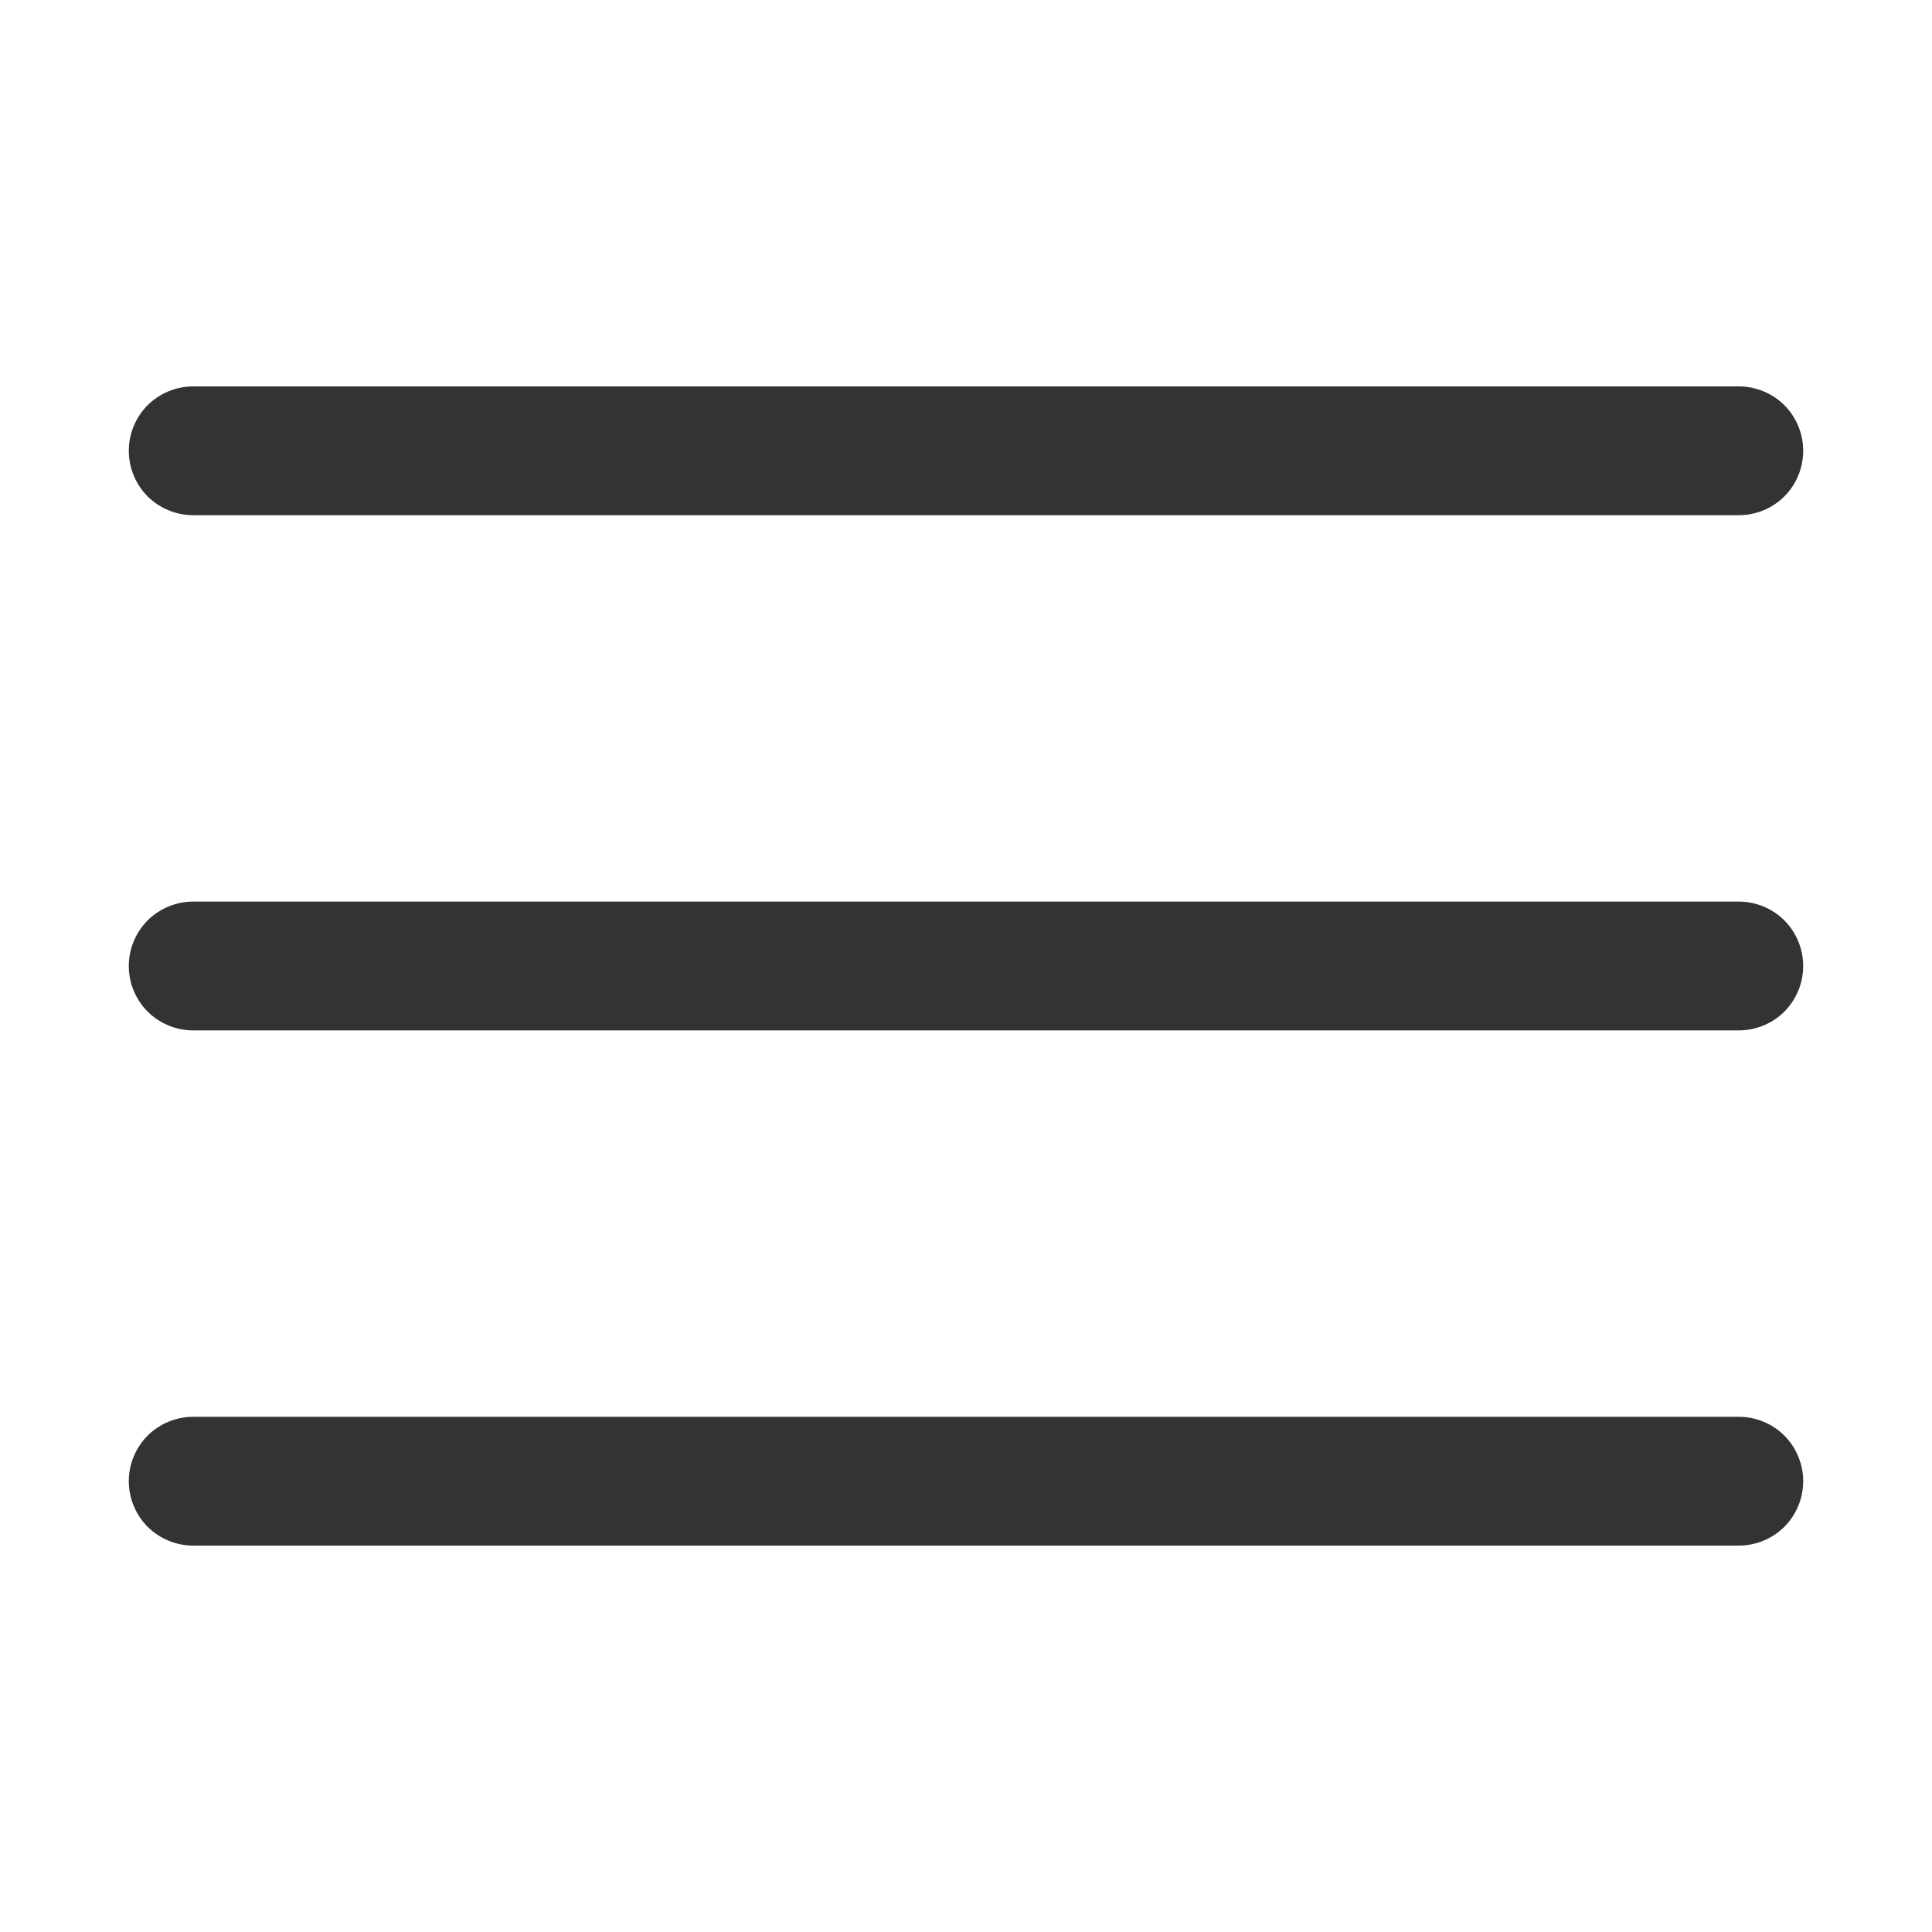
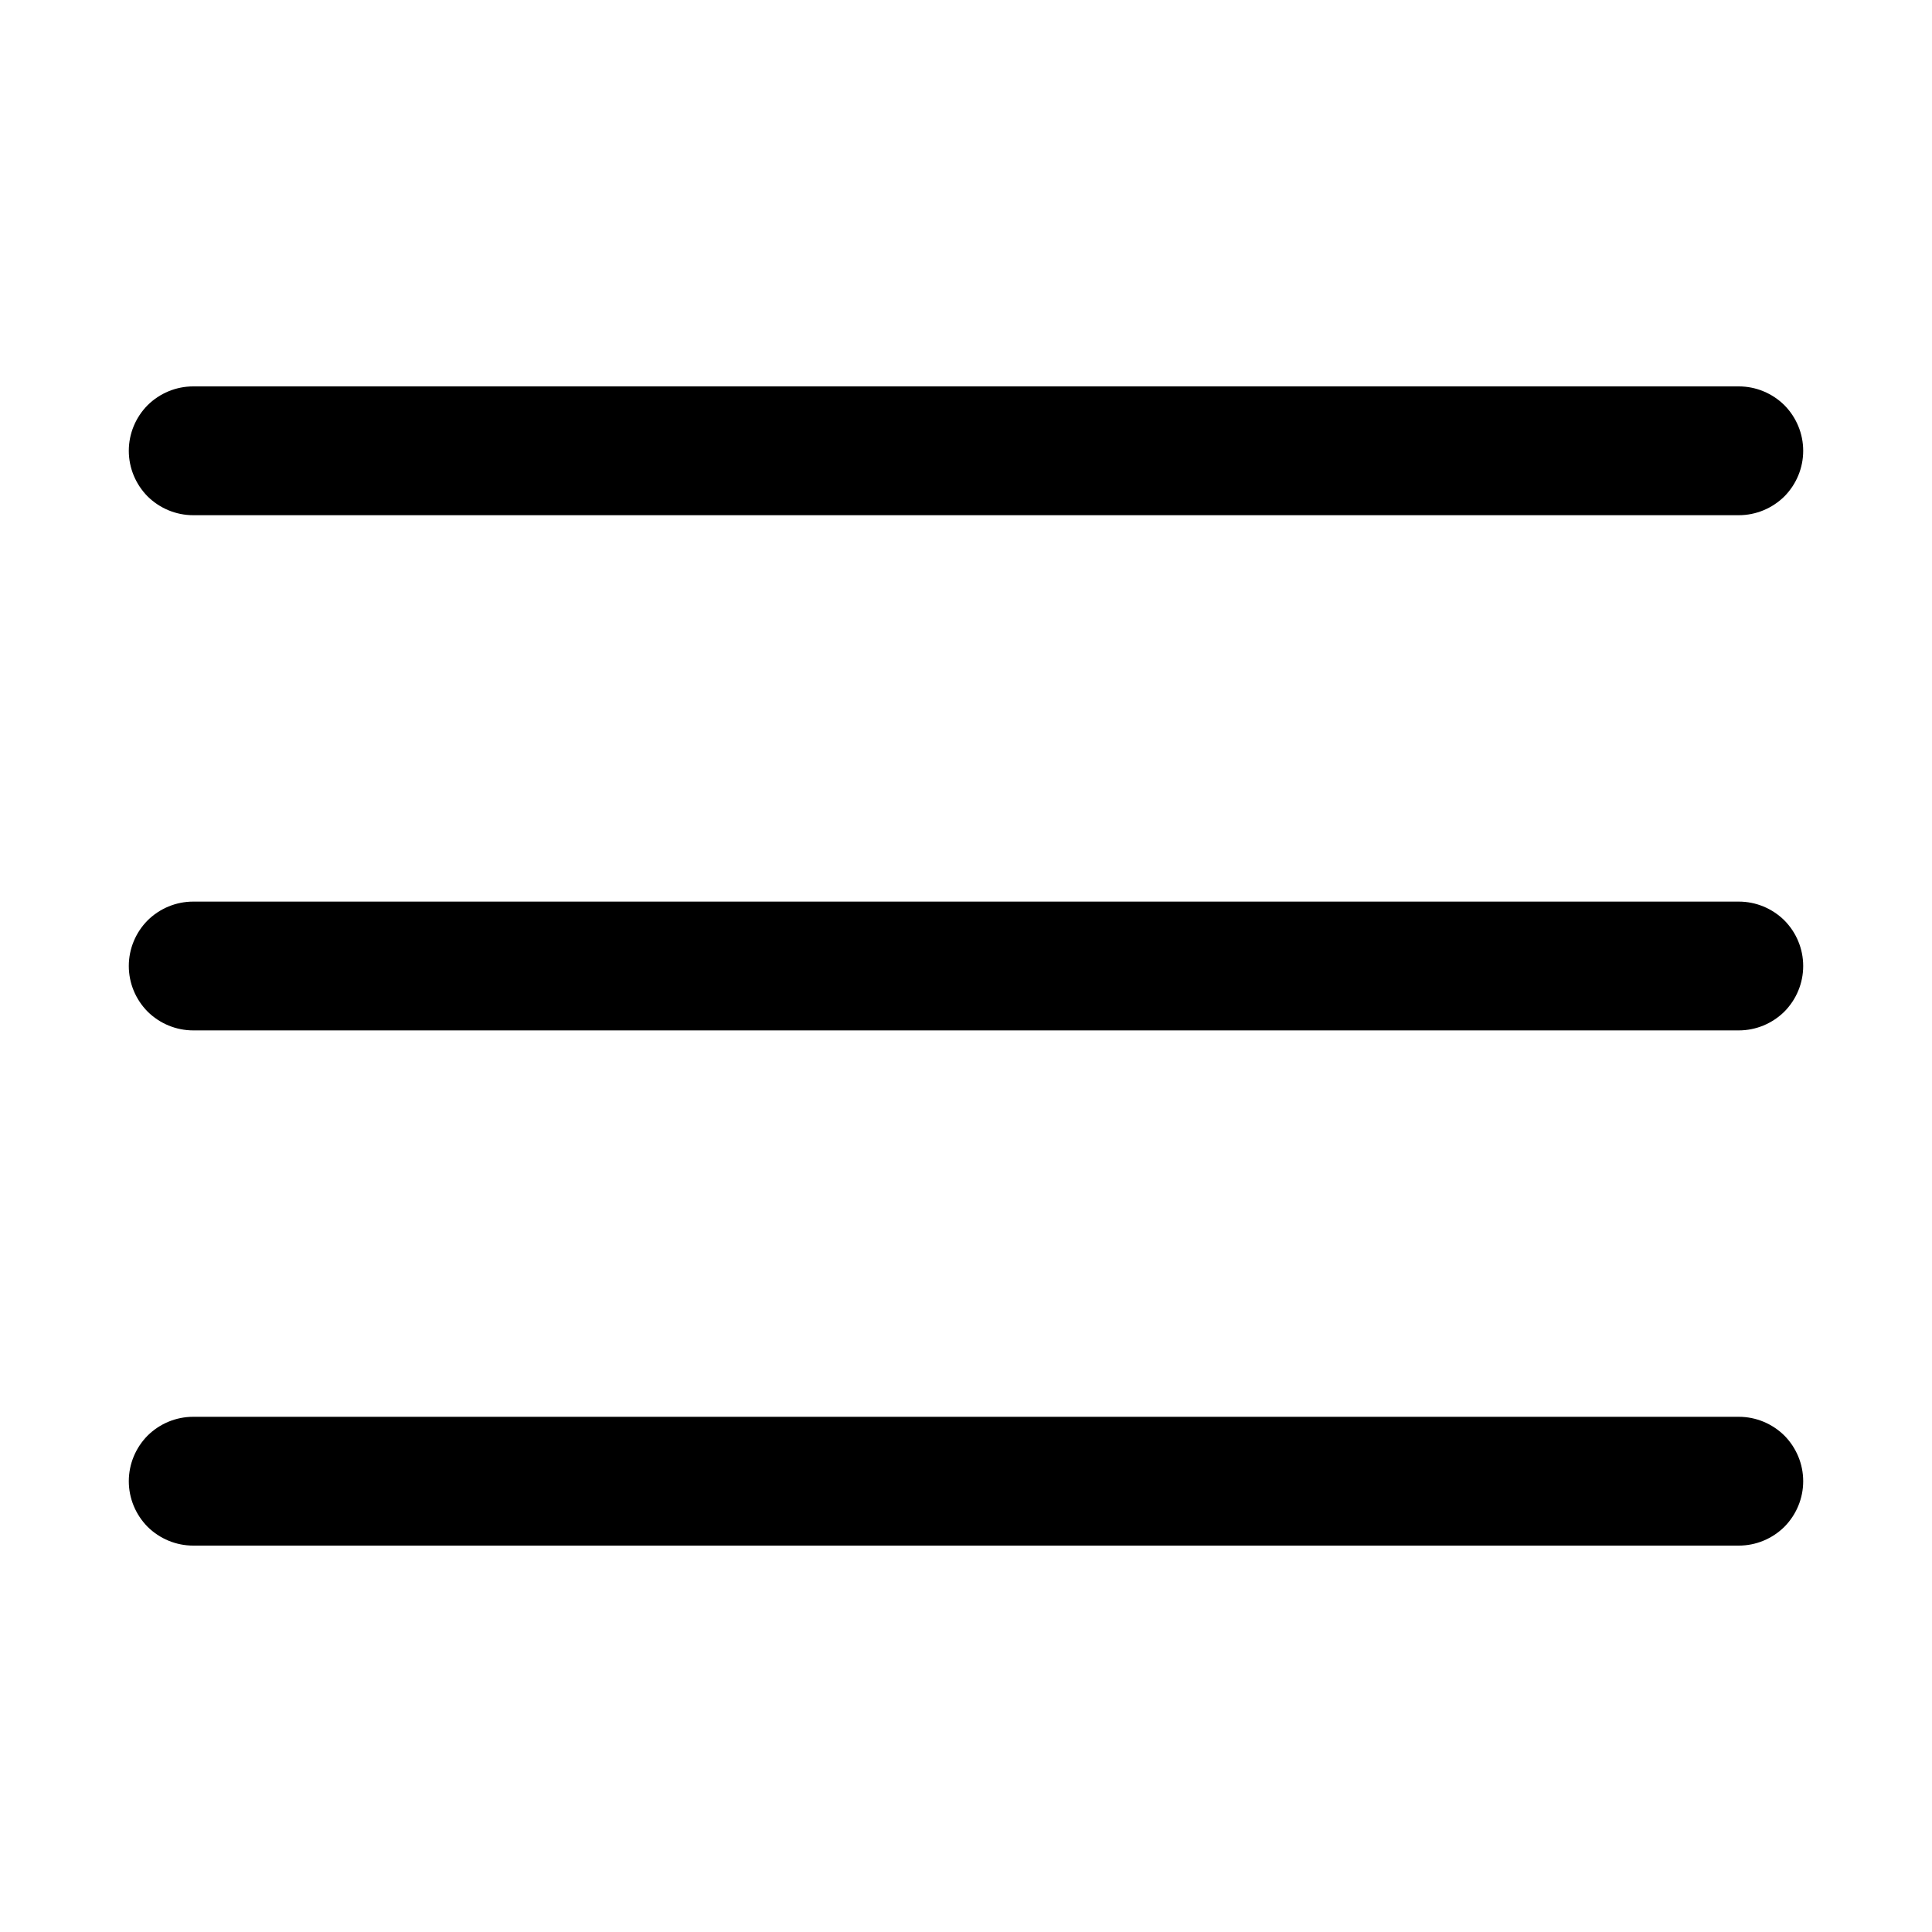
<svg xmlns="http://www.w3.org/2000/svg" width="15" height="15" viewBox="0 0 15 15" fill="none">
-   <path fill-rule="evenodd" clip-rule="evenodd" d="M1.5 3C1.367 3 1.24 3.053 1.146 3.146C1.053 3.24 1 3.367 1 3.5C1 3.633 1.053 3.76 1.146 3.854C1.24 3.947 1.367 4 1.5 4H13.5C13.633 4 13.76 3.947 13.854 3.854C13.947 3.76 14 3.633 14 3.5C14 3.367 13.947 3.24 13.854 3.146C13.76 3.053 13.633 3 13.5 3H1.5ZM1 7.5C1 7.367 1.053 7.24 1.146 7.146C1.24 7.053 1.367 7 1.5 7H13.5C13.633 7 13.76 7.053 13.854 7.146C13.947 7.24 14 7.367 14 7.5C14 7.633 13.947 7.76 13.854 7.854C13.76 7.947 13.633 8 13.5 8H1.5C1.367 8 1.24 7.947 1.146 7.854C1.053 7.76 1 7.633 1 7.5V7.5ZM1 11.5C1 11.367 1.053 11.24 1.146 11.146C1.24 11.053 1.367 11 1.5 11H13.5C13.633 11 13.76 11.053 13.854 11.146C13.947 11.24 14 11.367 14 11.5C14 11.633 13.947 11.76 13.854 11.854C13.76 11.947 13.633 12 13.5 12H1.5C1.367 12 1.24 11.947 1.146 11.854C1.053 11.76 1 11.633 1 11.5V11.5Z" fill="#333333" />
+   <path fill-rule="evenodd" clip-rule="evenodd" d="M1.5 3C1.367 3 1.24 3.053 1.146 3.146C1.053 3.24 1 3.367 1 3.5C1 3.633 1.053 3.76 1.146 3.854C1.24 3.947 1.367 4 1.5 4H13.5C13.633 4 13.76 3.947 13.854 3.854C13.947 3.76 14 3.633 14 3.5C14 3.367 13.947 3.24 13.854 3.146C13.76 3.053 13.633 3 13.5 3H1.5ZM1 7.5C1 7.367 1.053 7.24 1.146 7.146C1.24 7.053 1.367 7 1.5 7H13.5C13.633 7 13.76 7.053 13.854 7.146C13.947 7.24 14 7.367 14 7.5C14 7.633 13.947 7.76 13.854 7.854C13.76 7.947 13.633 8 13.5 8H1.5C1.367 8 1.24 7.947 1.146 7.854C1.053 7.76 1 7.633 1 7.5V7.5ZM1 11.5C1 11.367 1.053 11.24 1.146 11.146C1.24 11.053 1.367 11 1.5 11H13.5C13.633 11 13.76 11.053 13.854 11.146C13.947 11.24 14 11.367 14 11.5C14 11.633 13.947 11.76 13.854 11.854C13.76 11.947 13.633 12 13.5 12H1.5C1.367 12 1.24 11.947 1.146 11.854C1.053 11.76 1 11.633 1 11.5V11.5Z" fill="#000" />
</svg>
